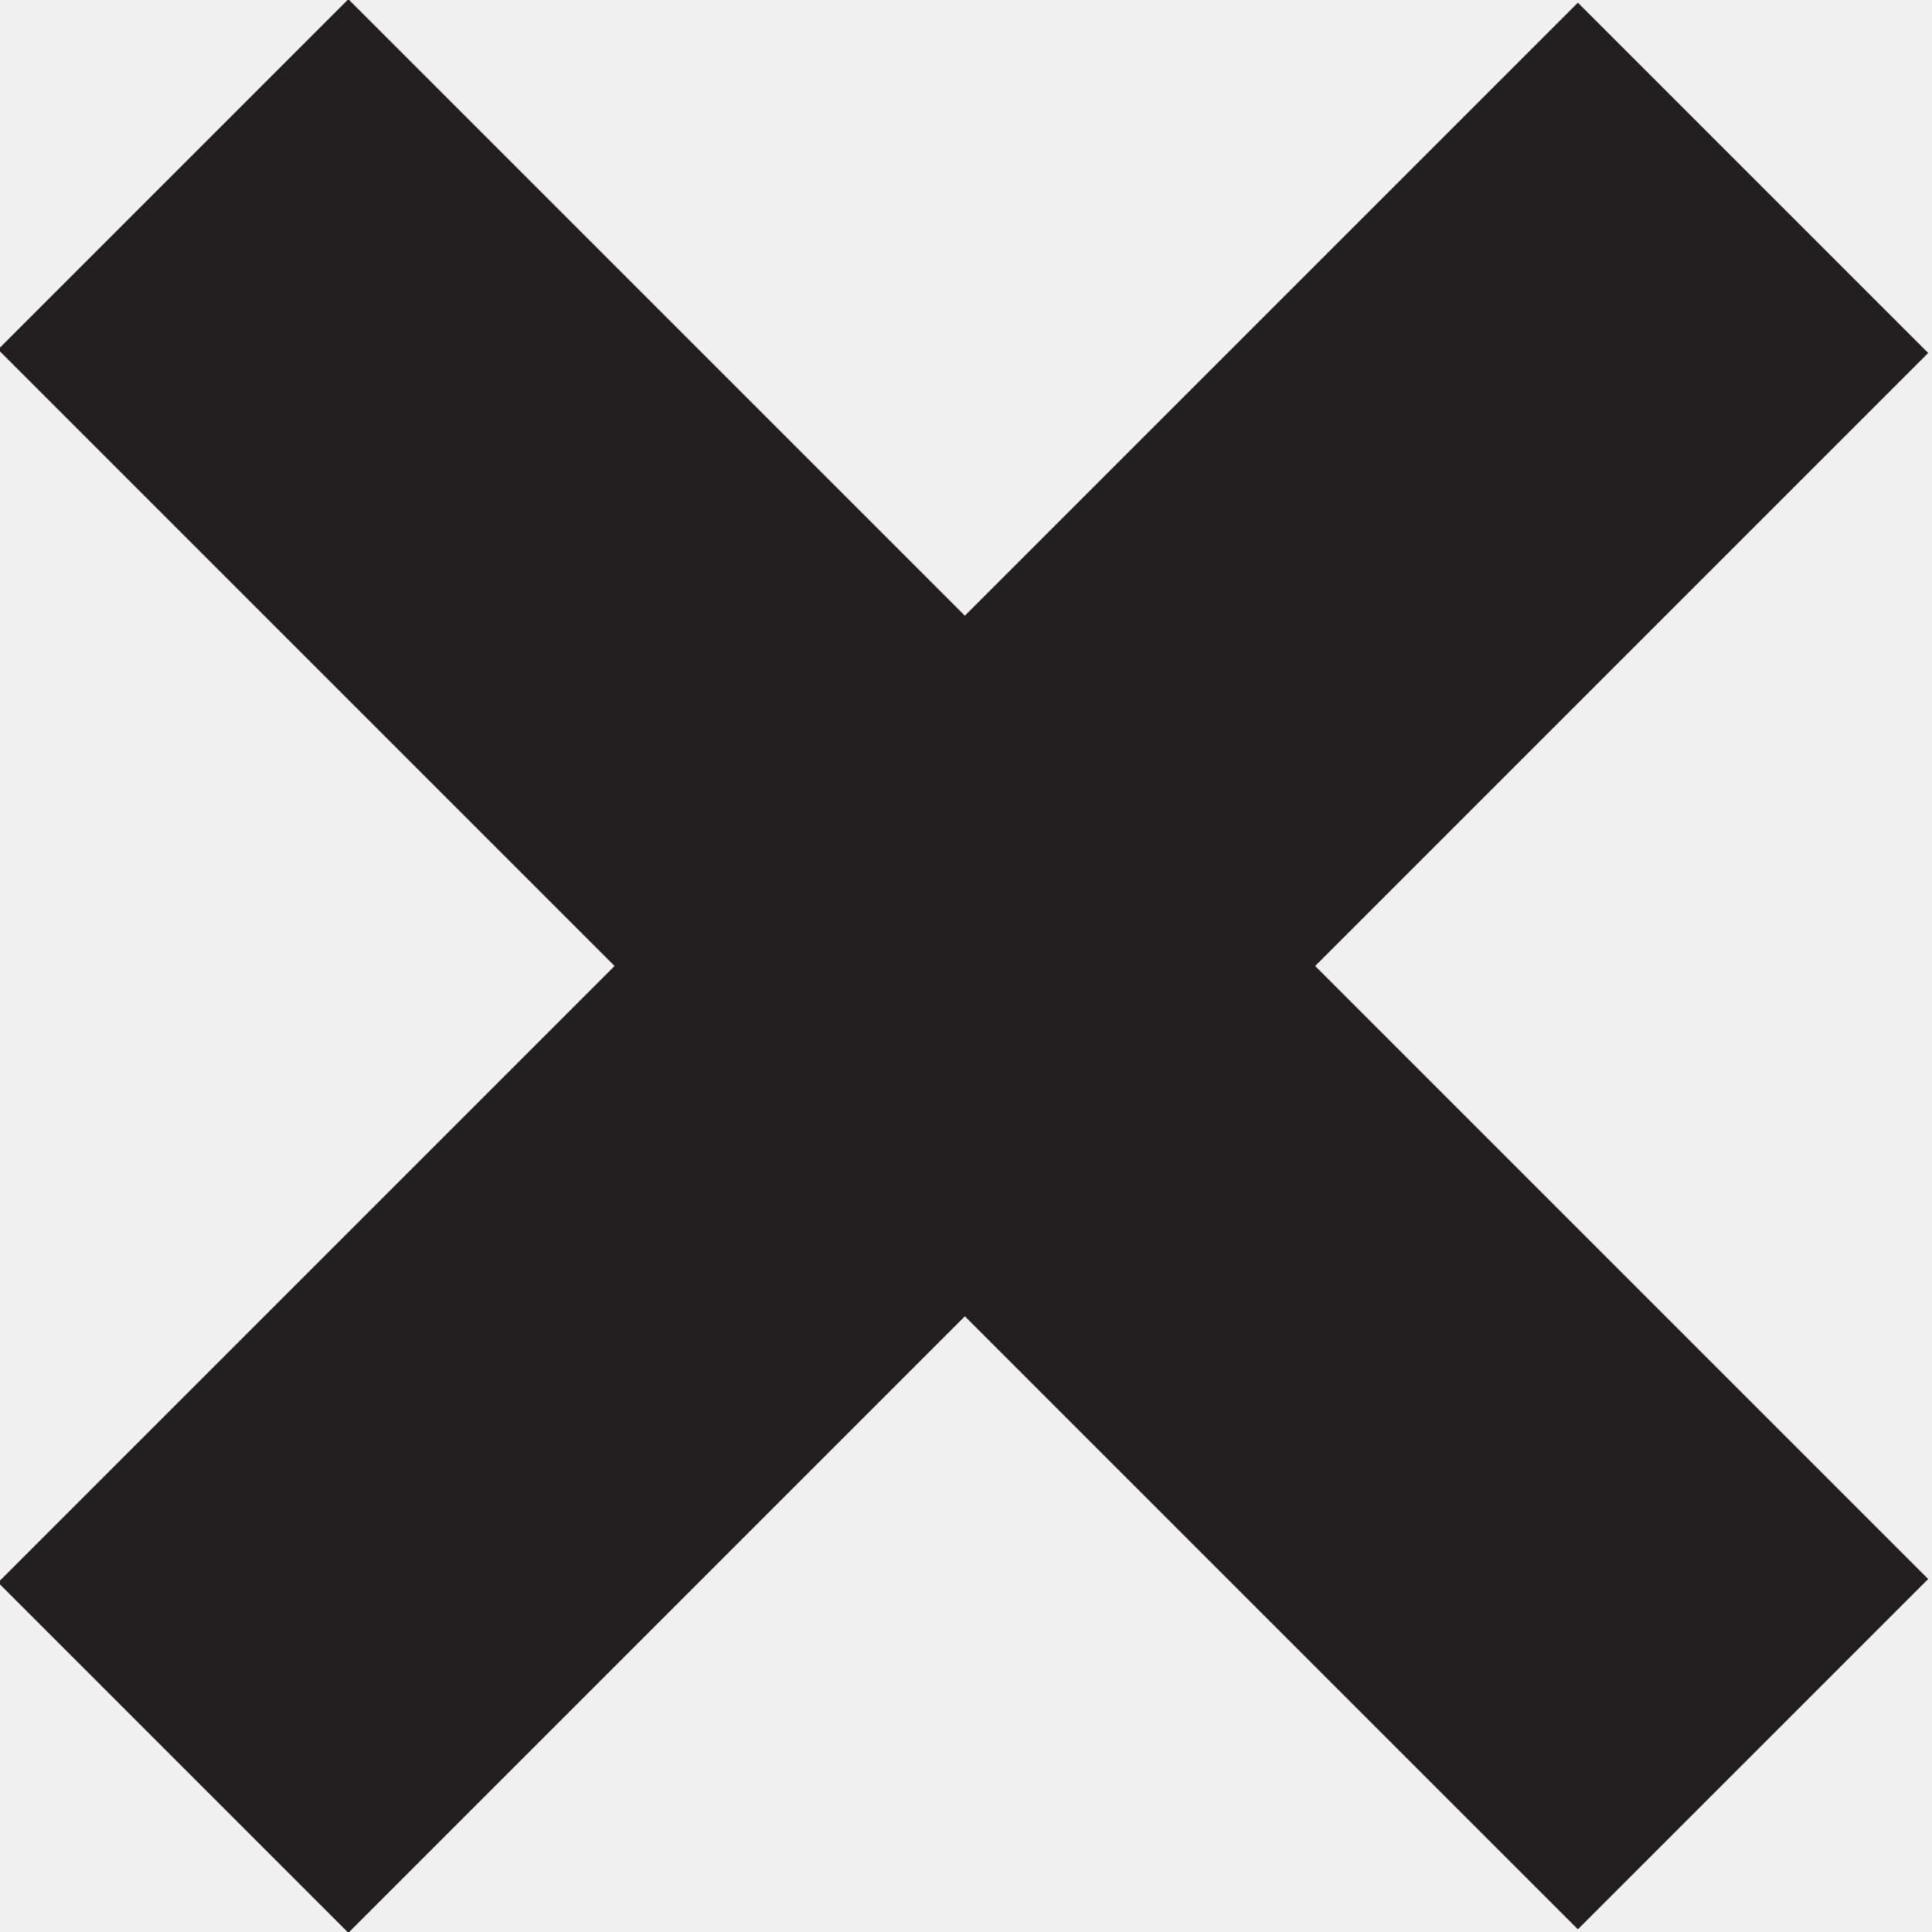
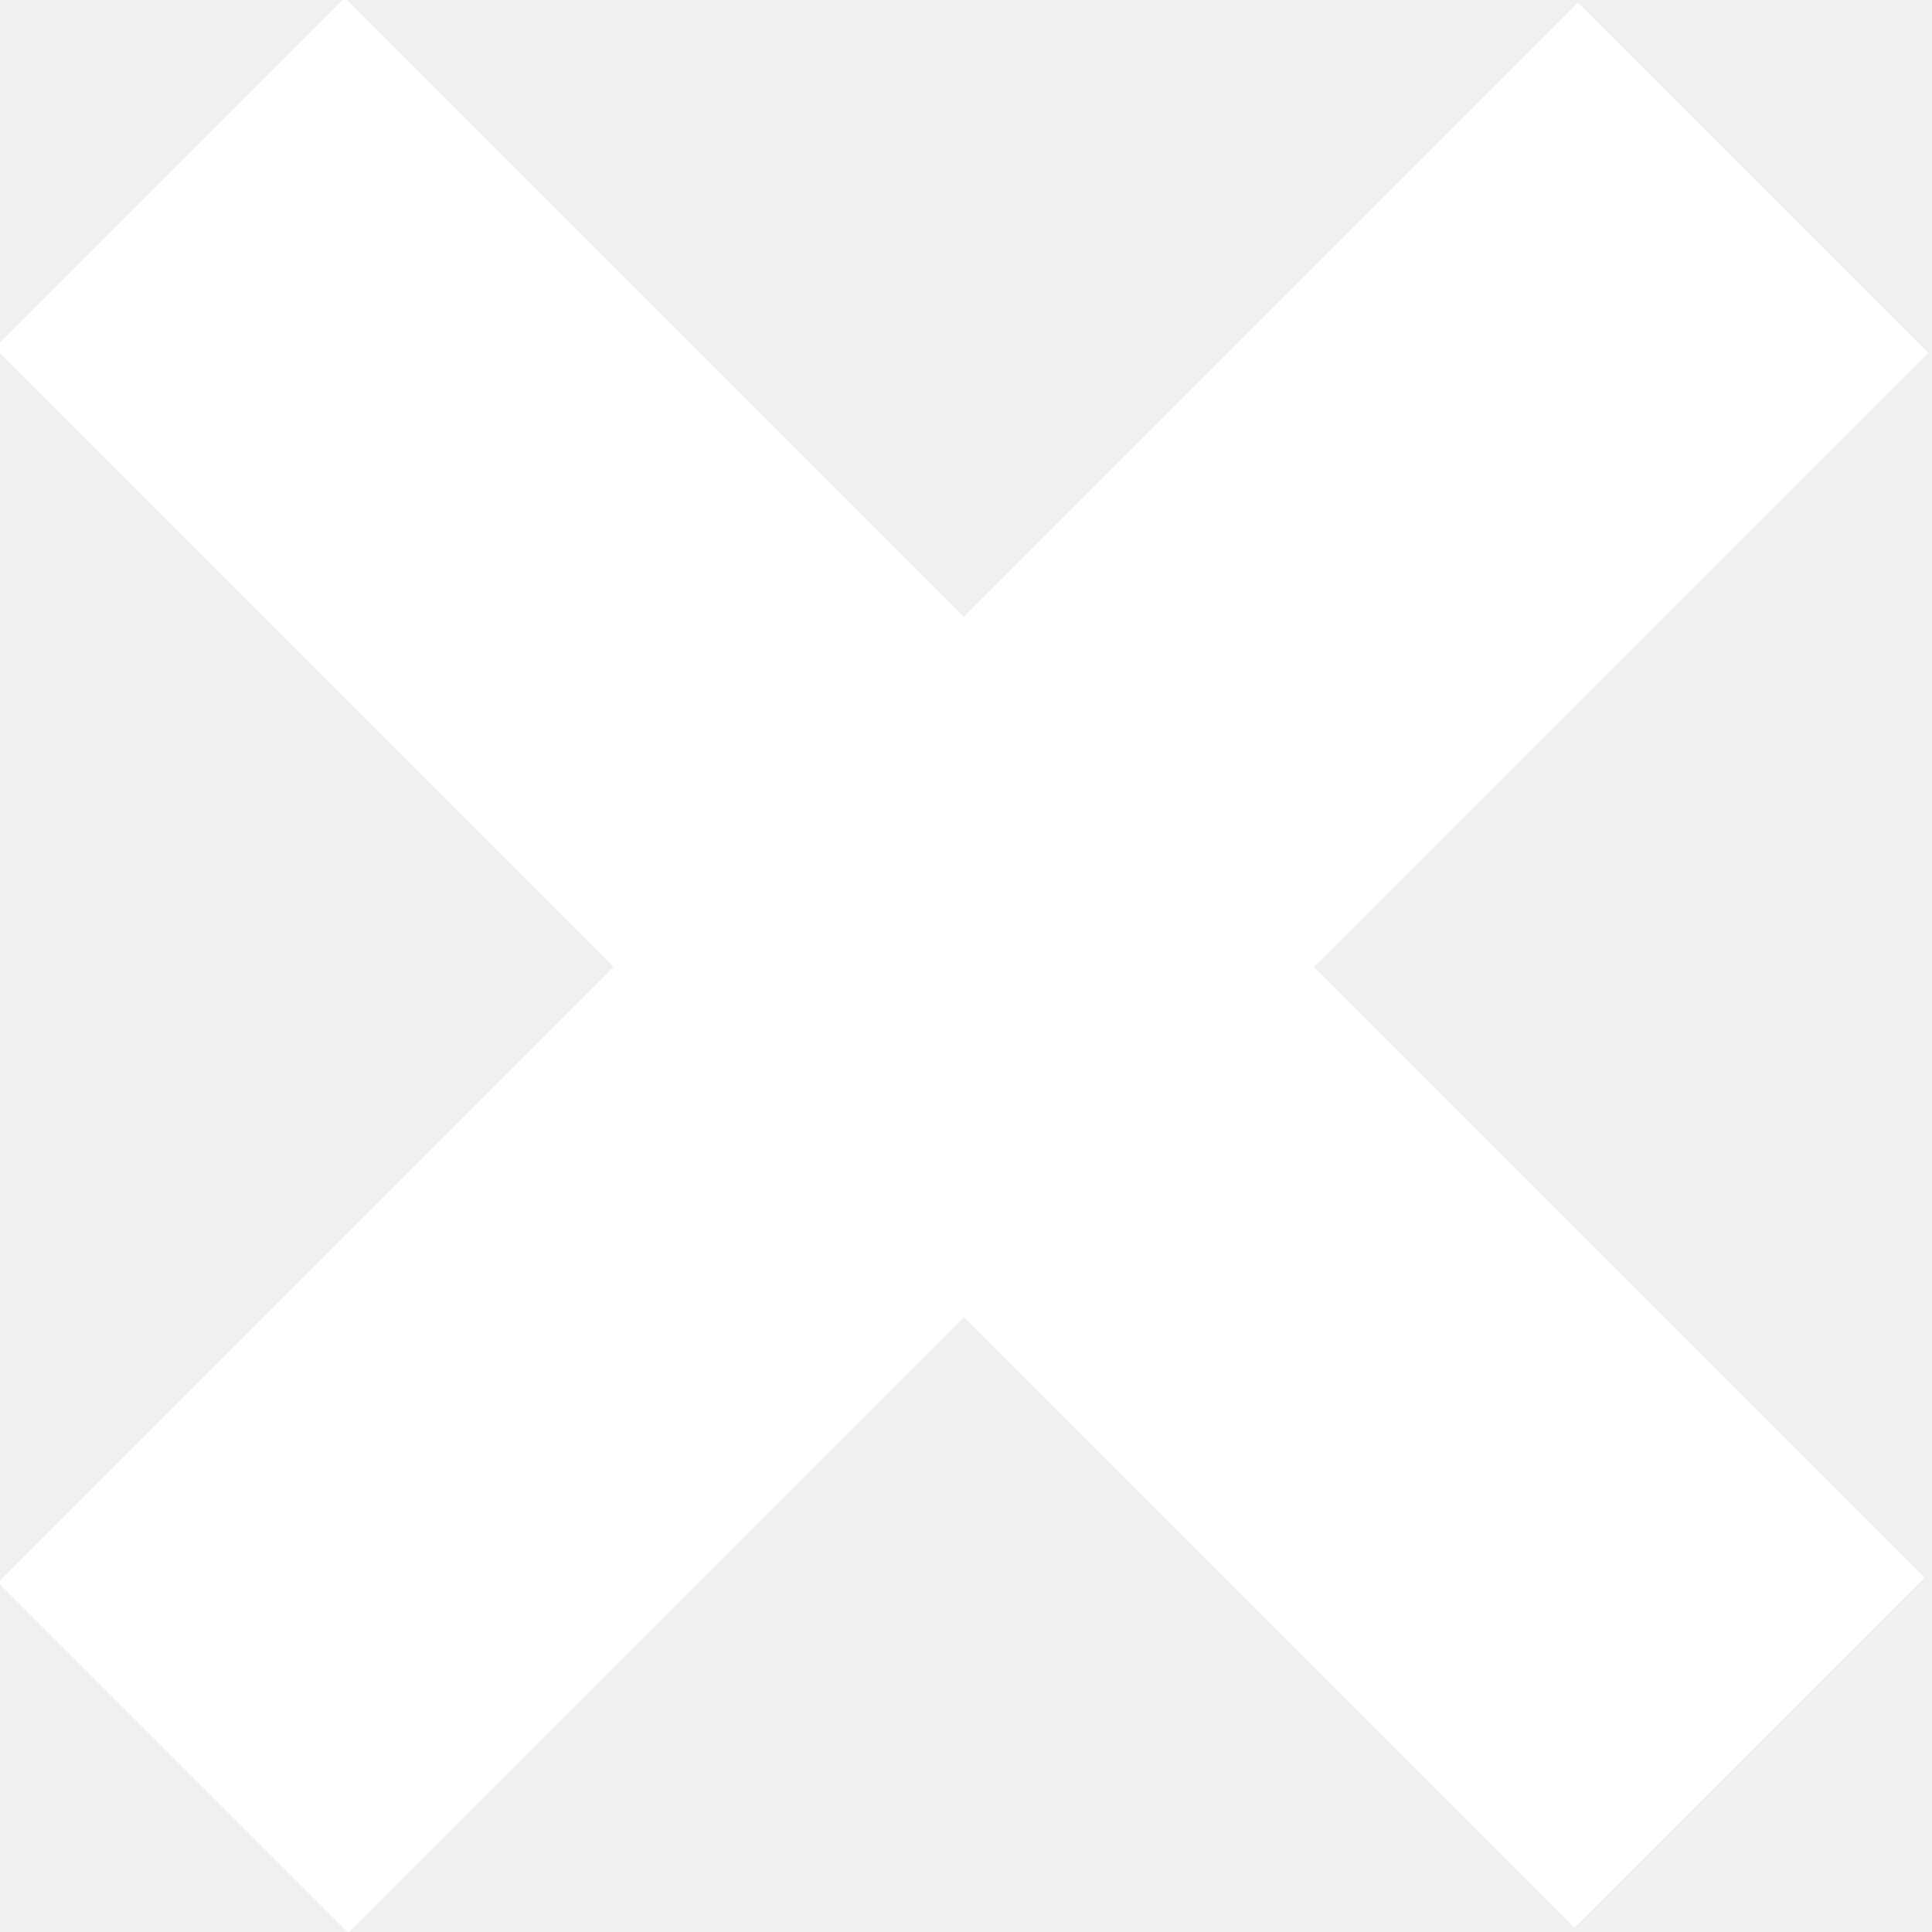
<svg xmlns="http://www.w3.org/2000/svg" id="Layer_1" version="1.1" viewBox="0 0 39 39">
  <defs>
    <style>
      .st0 {
-         fill: #231f20;
+         fill: #fff;
      }
    </style>
  </defs>
-   <rect class="st0" x="14.5" y="-3.1" width="10" height="45.1" transform="translate(-8.1 19.5) rotate(-45)" />
+   <rect class="st0" x="14.4" y="-3.1" width="10" height="45.1" transform="translate(-8.1 19.4) rotate(-45)" />
  <rect class="st0" x="-3.1" y="14.5" width="45.1" height="10" transform="translate(-8.1 19.5) rotate(-45)" />
</svg>
